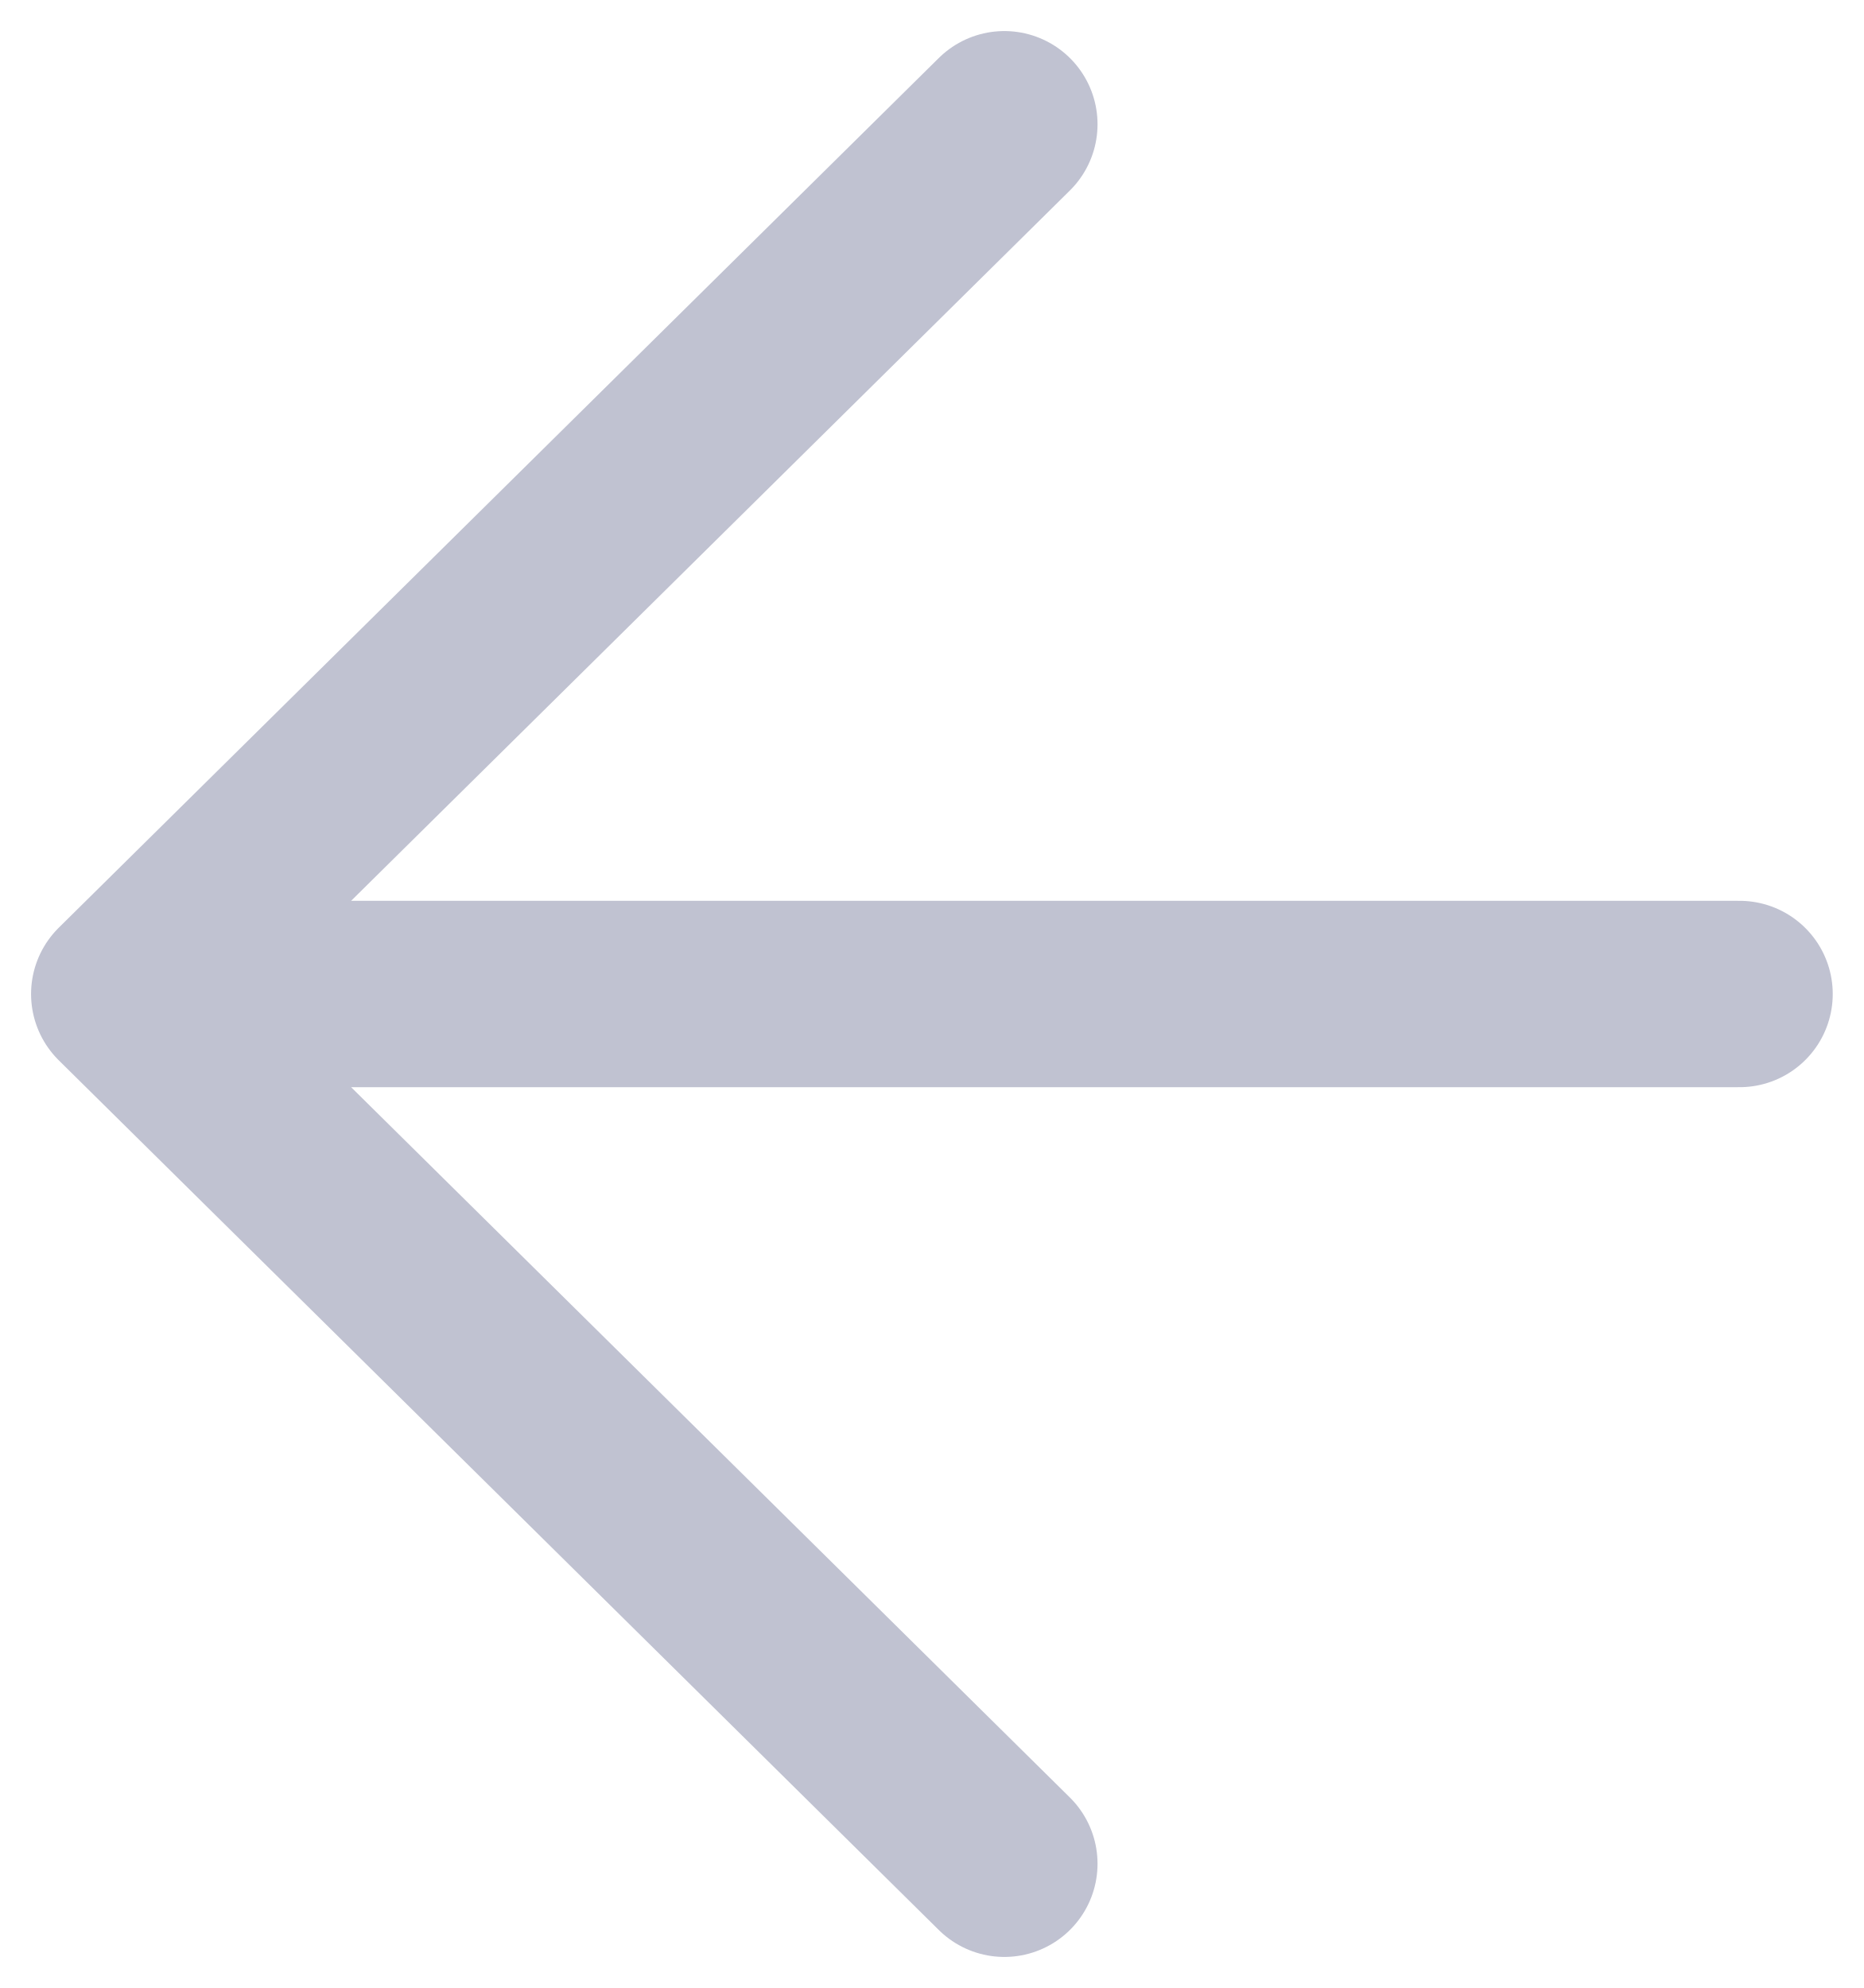
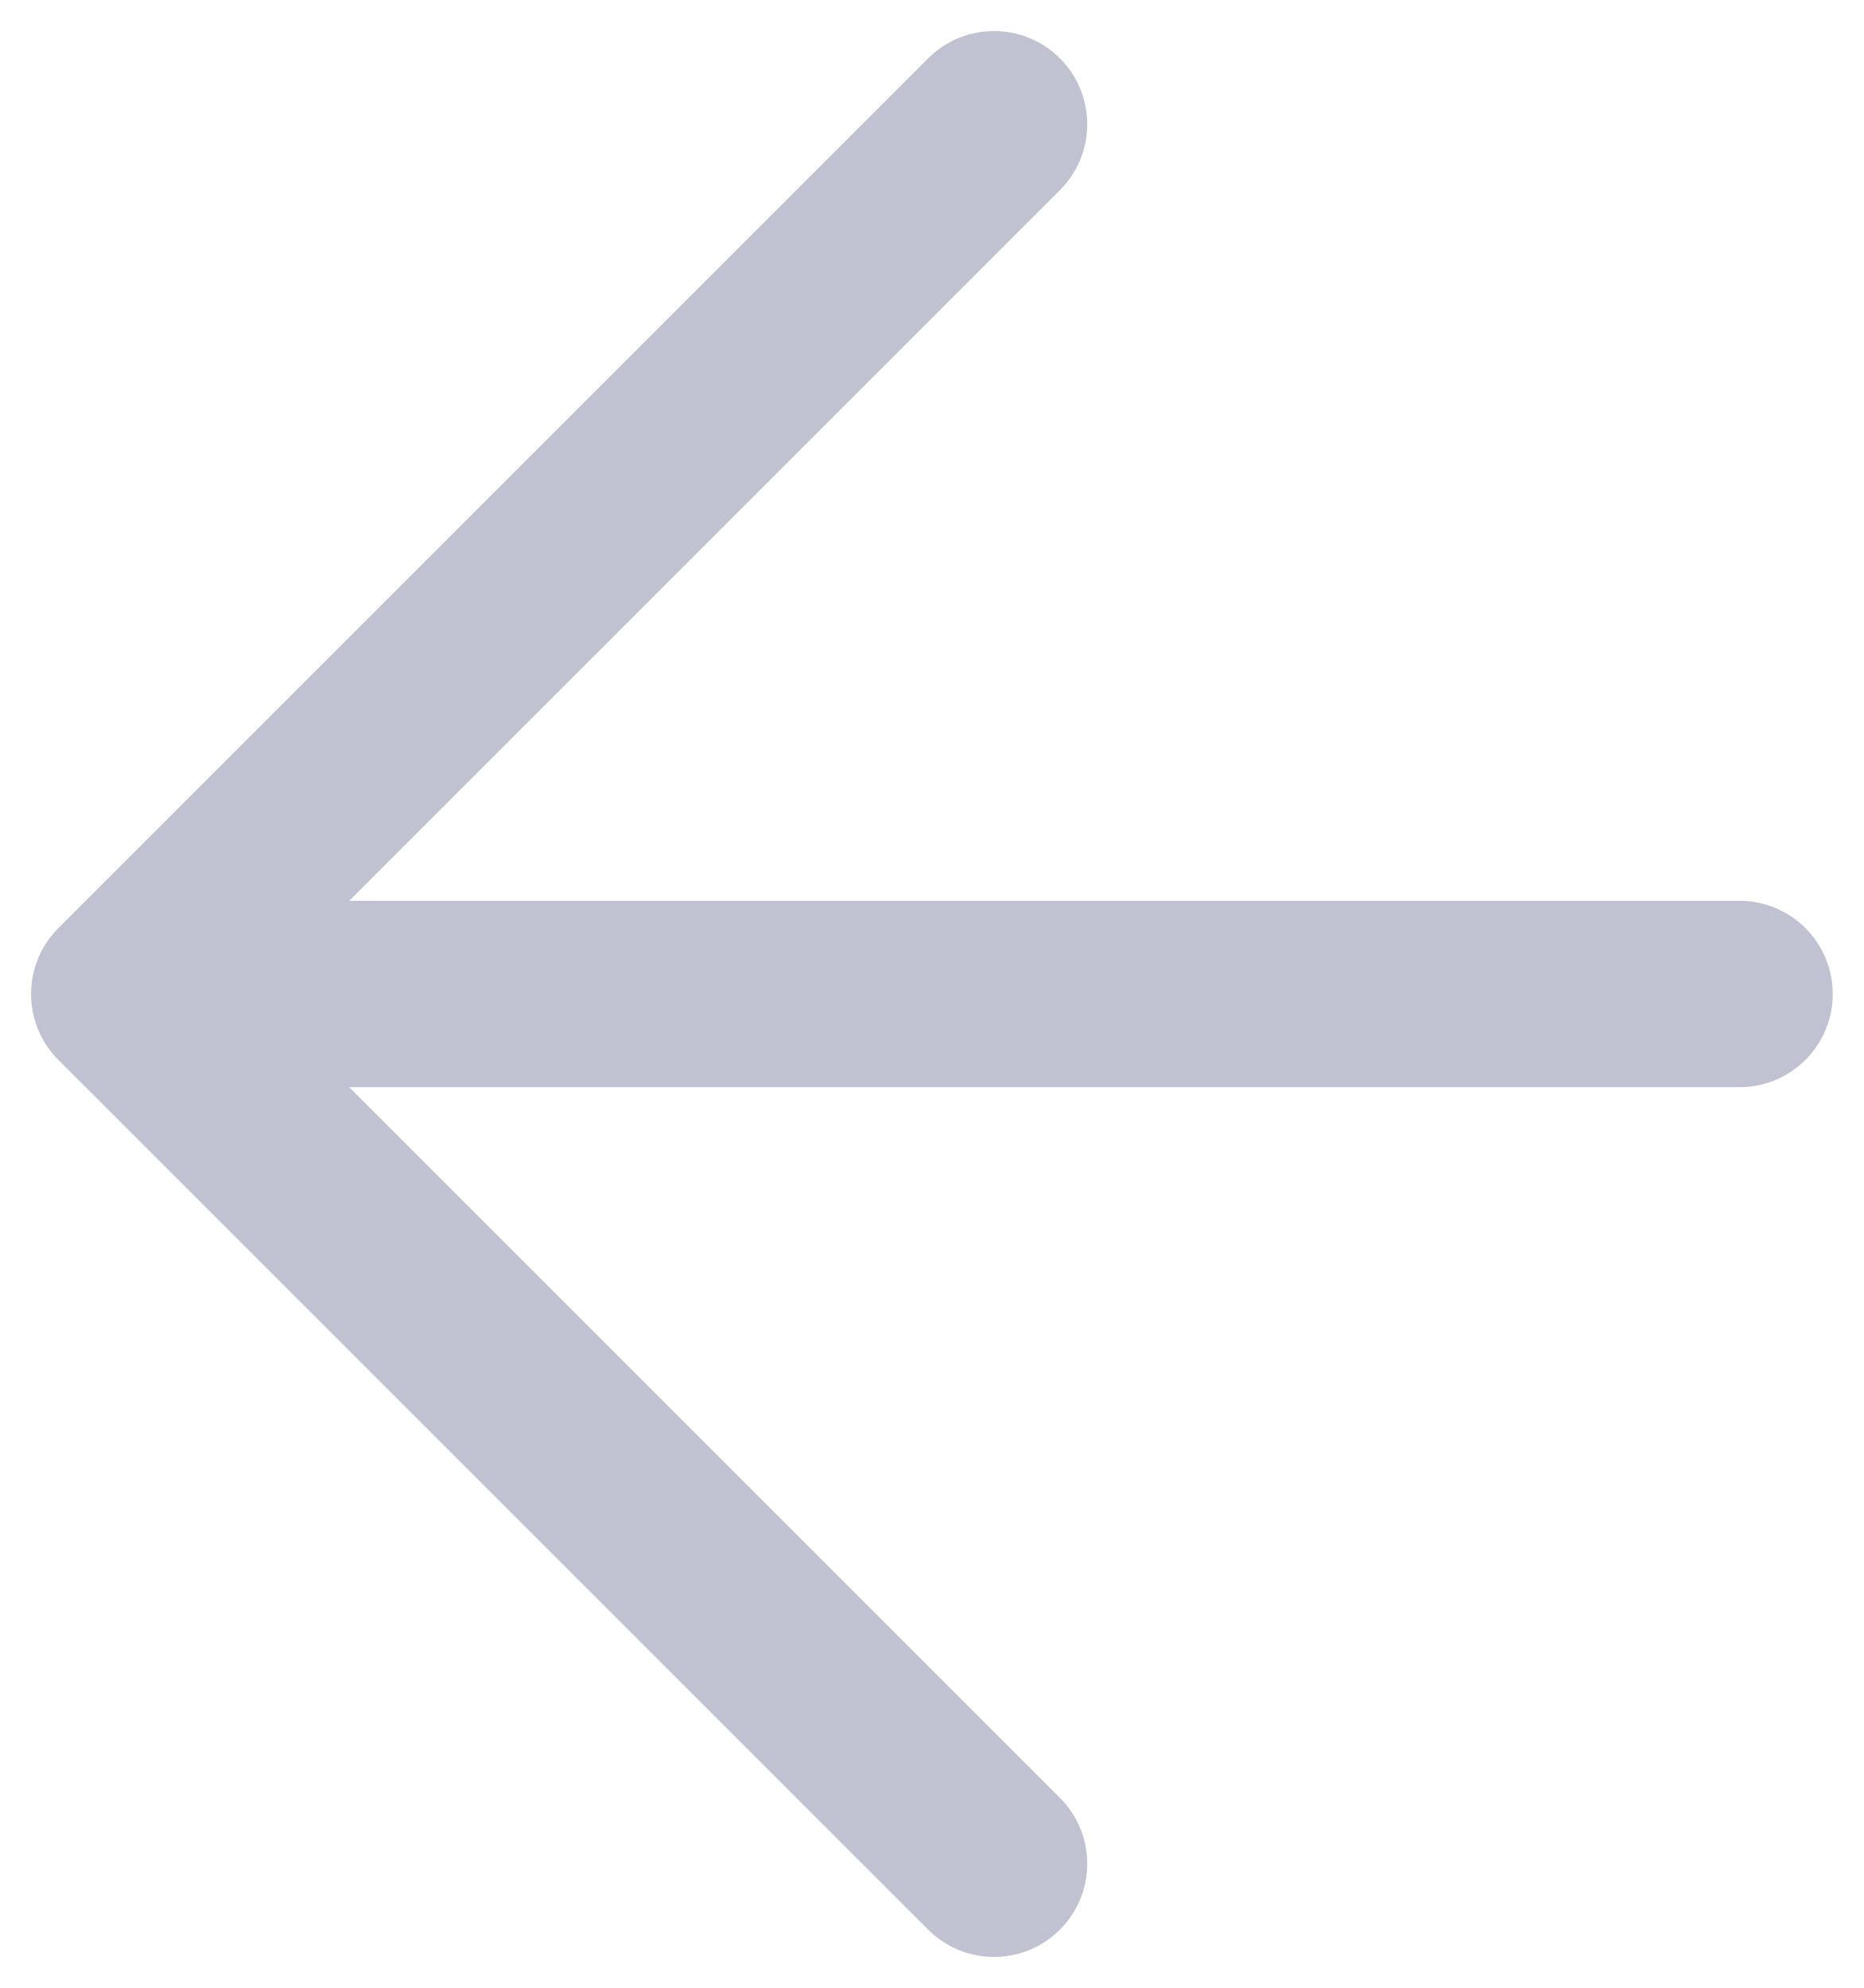
- <svg xmlns="http://www.w3.org/2000/svg" width="15" height="16" viewBox="0 0 15 16" fill="none">
-   <path d="M8.083 15L1 8M1 8L8.083 1M1 8H14" stroke="#C0C2D1" stroke-width="1.5" stroke-linecap="round" stroke-linejoin="round" />
+ <svg xmlns="http://www.w3.org/2000/svg" width="15" height="16" fill="none">
+   <path stroke="#c0c2d1" stroke-linecap="round" stroke-linejoin="round" stroke-width="1.5" d="M8 15 1 8m0 0 7-7M1 8h13" />
</svg>
